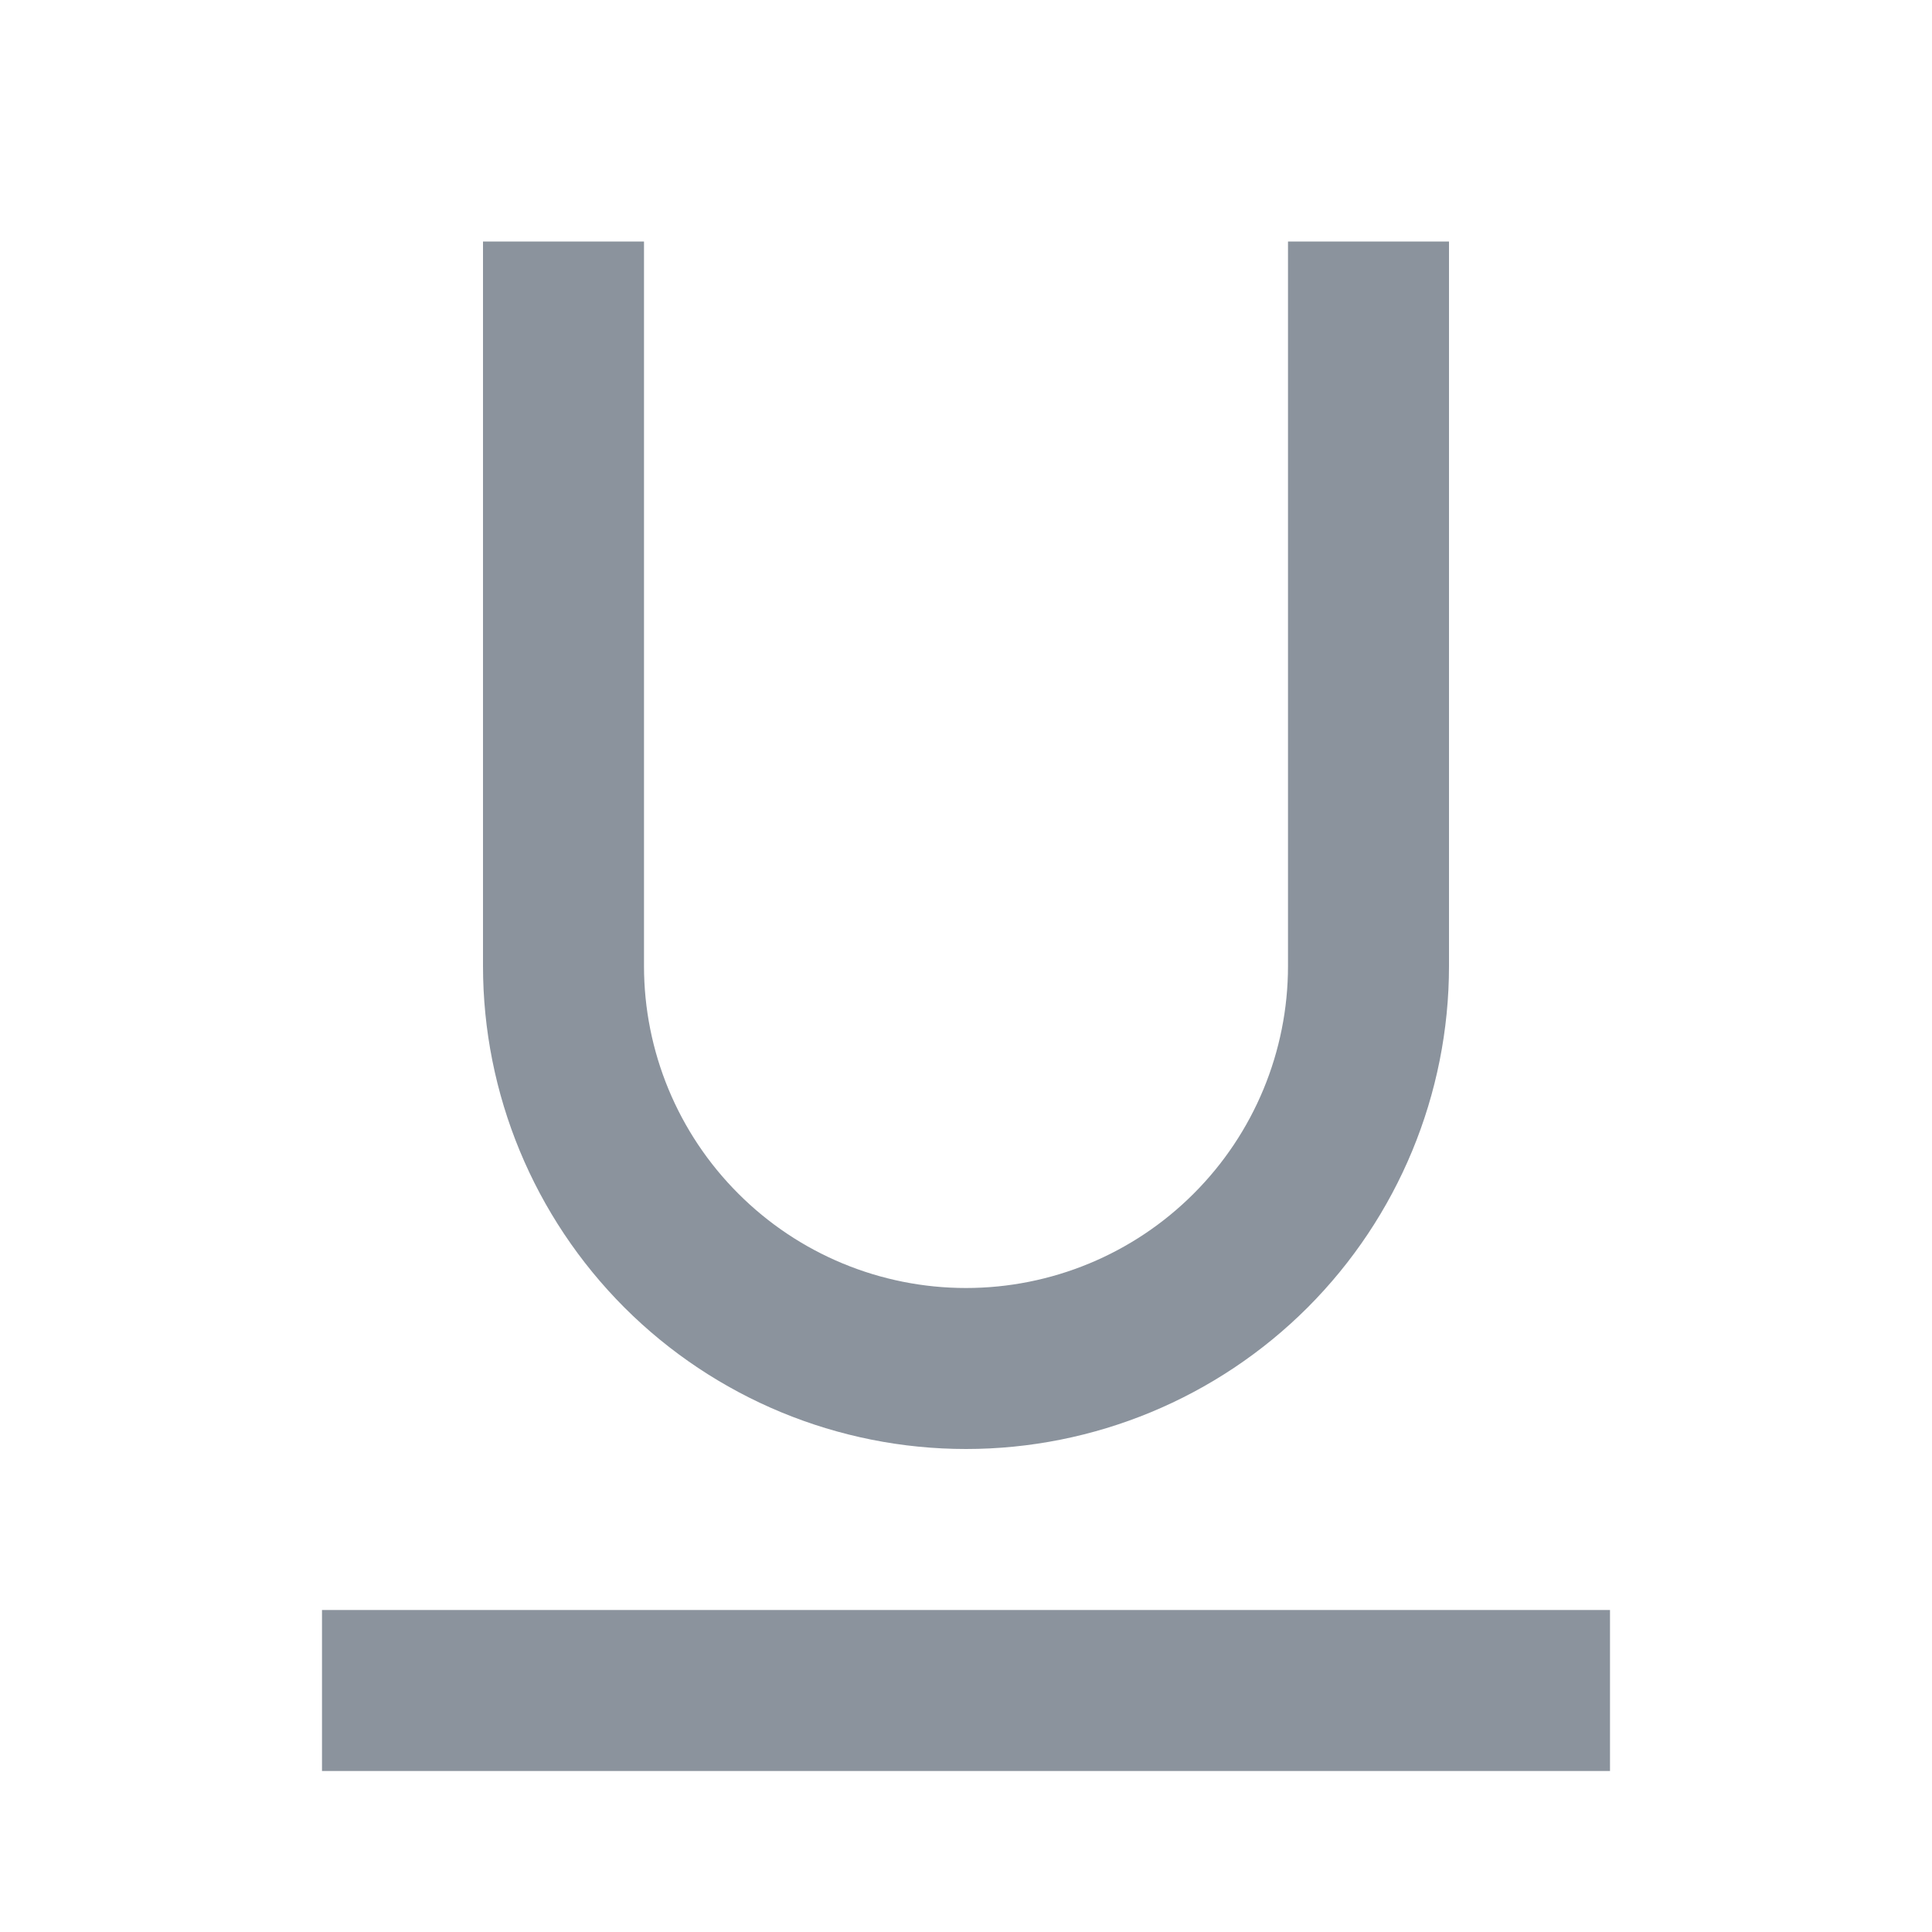
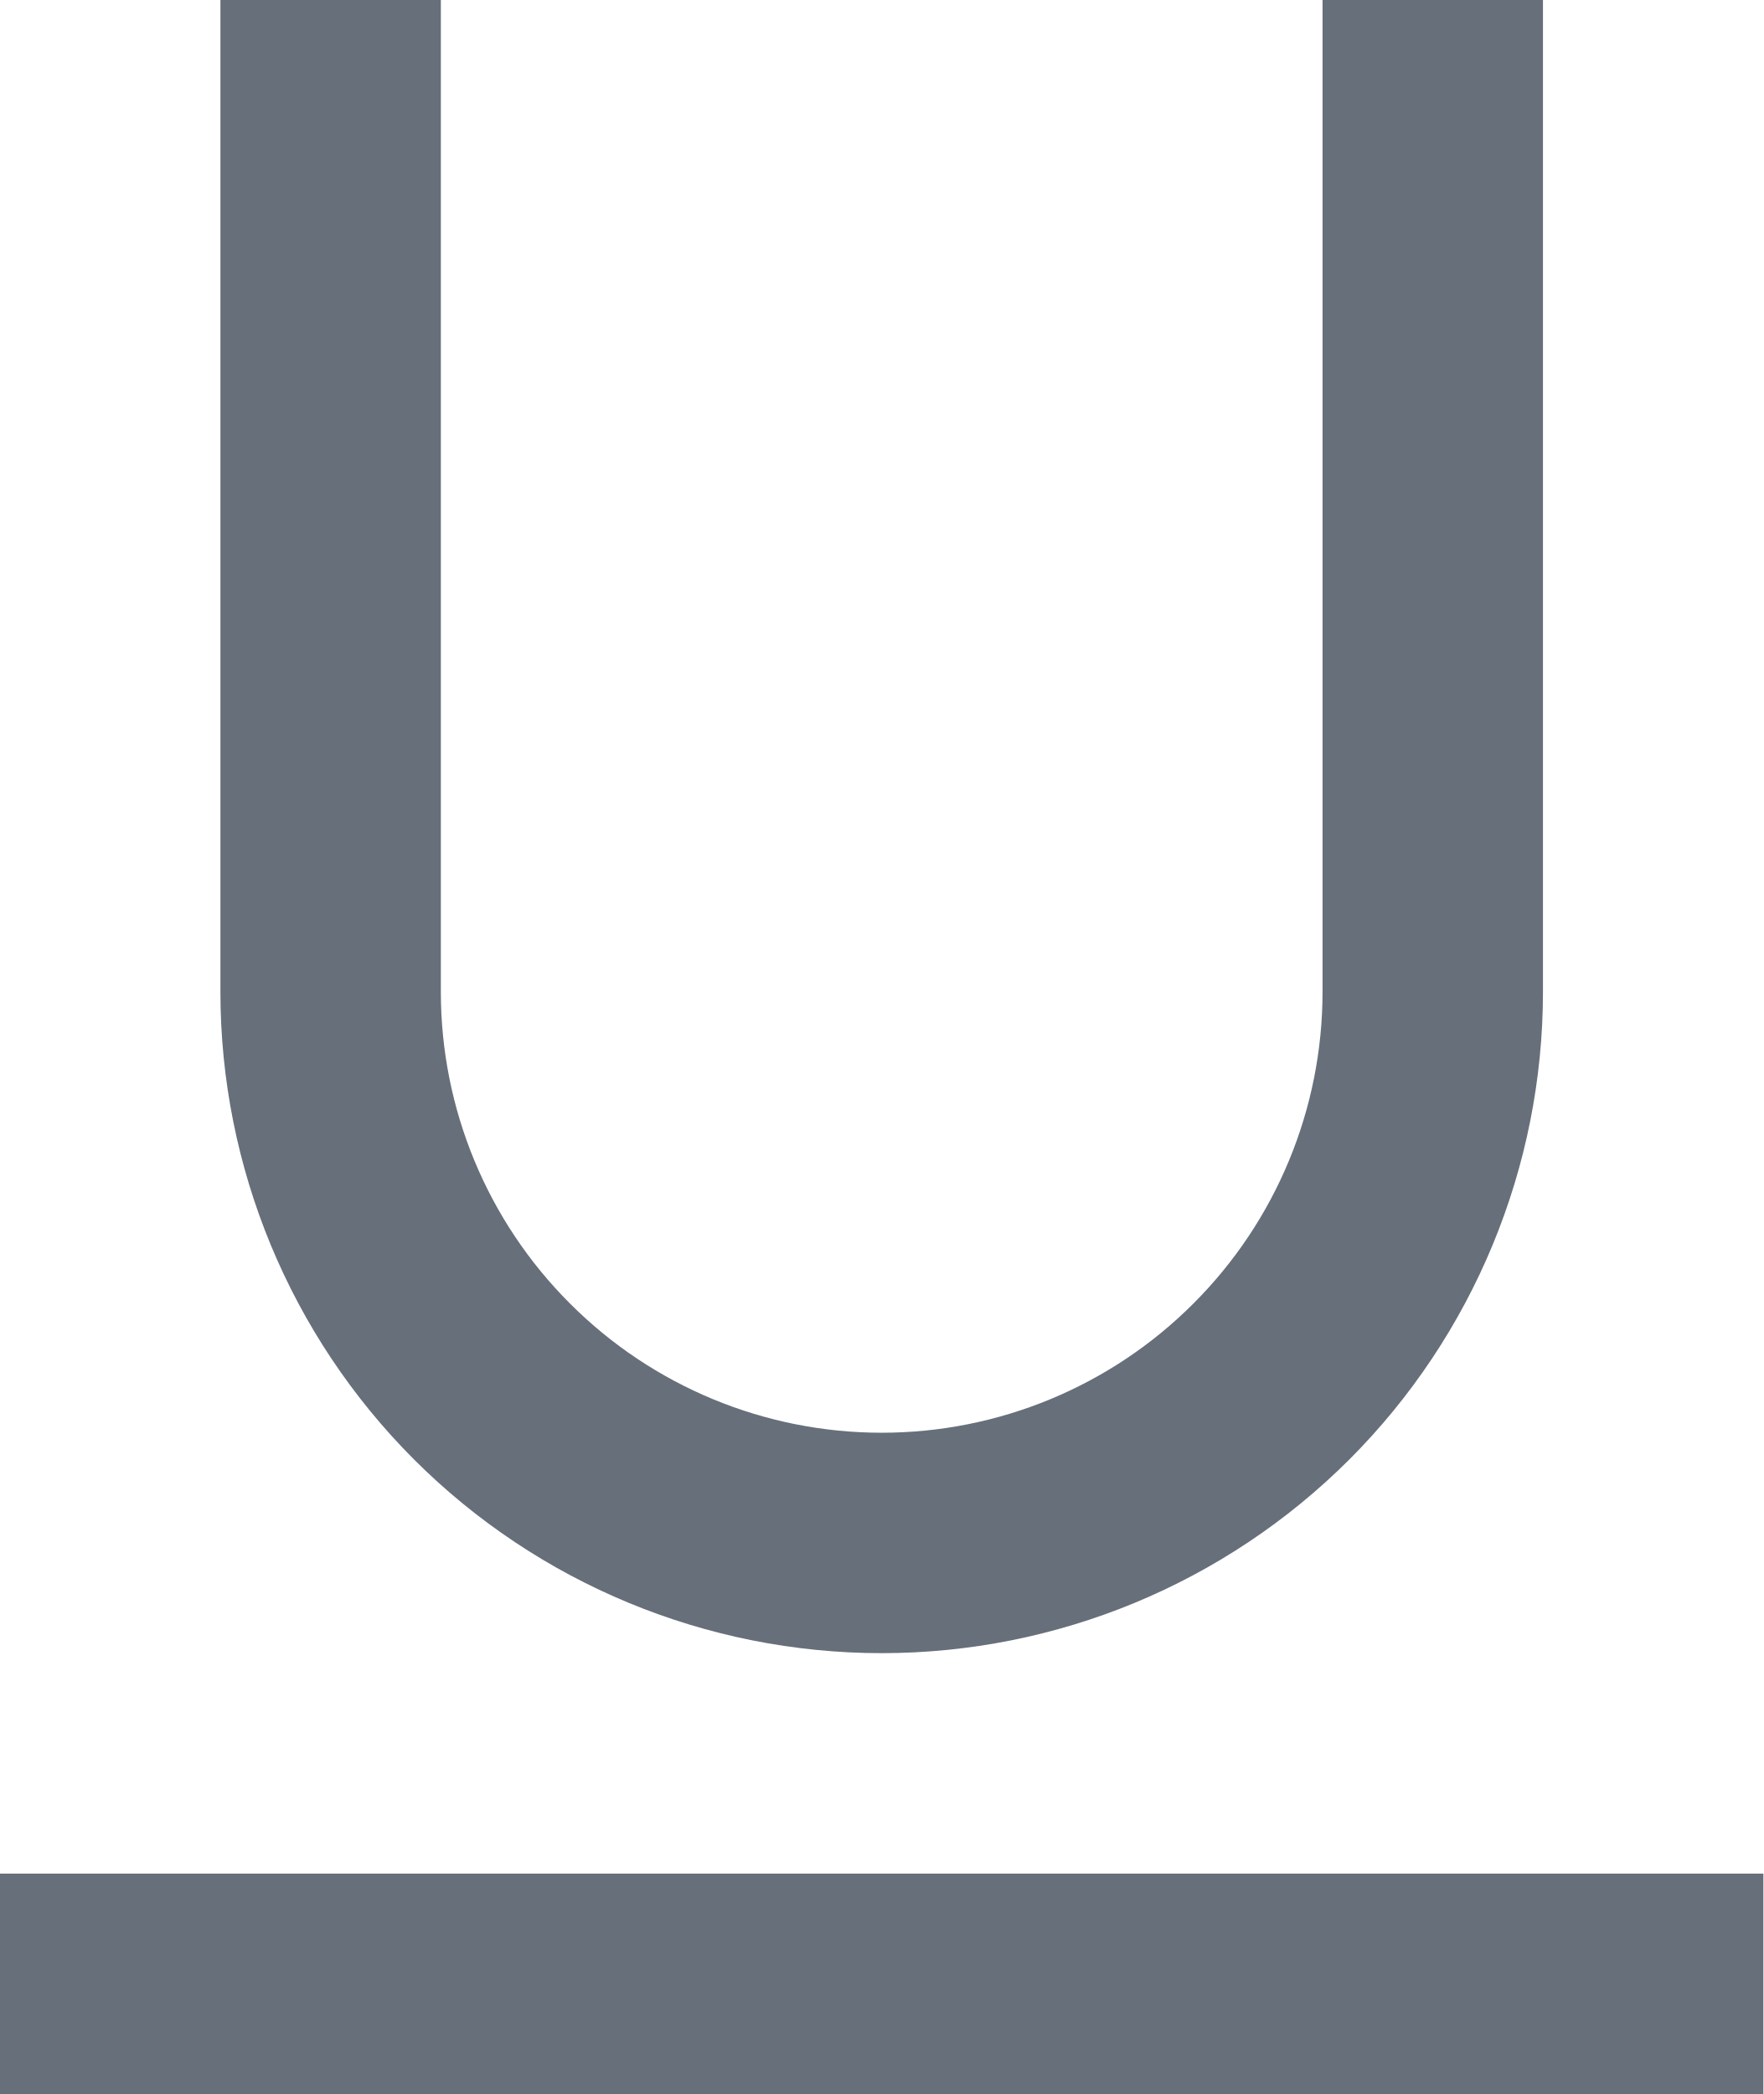
- <svg xmlns="http://www.w3.org/2000/svg" width="24" height="24" viewBox="0 0 24 24" fill="none">
-   <path d="M8 3V12C8 13.061 8.421 14.078 9.172 14.828C9.922 15.579 10.939 16 12 16C13.061 16 14.078 15.579 14.828 14.828C15.579 14.078 16 13.061 16 12V3H18V12C18 13.591 17.368 15.117 16.243 16.243C15.117 17.368 13.591 18 12 18C10.409 18 8.883 17.368 7.757 16.243C6.632 15.117 6 13.591 6 12V3H8ZM4 20H20V22H4V20Z" fill="#8B939D" />
+ <svg xmlns="http://www.w3.org/2000/svg" width="16" height="19" viewBox="0 0 16 19" fill="none">
+   <path d="M4 0V9C4 10.061 4.421 11.078 5.172 11.828C5.922 12.579 6.939 13 8 13C9.061 13 10.078 12.579 10.828 11.828C11.579 11.078 12 10.061 12 9V0H14V9C14 10.591 13.368 12.117 12.243 13.243C11.117 14.368 9.591 15 8 15C6.409 15 4.883 14.368 3.757 13.243C2.632 12.117 2 10.591 2 9V0H4ZM0 17H16V19H0V17Z" fill="#676F7A" />
</svg>
